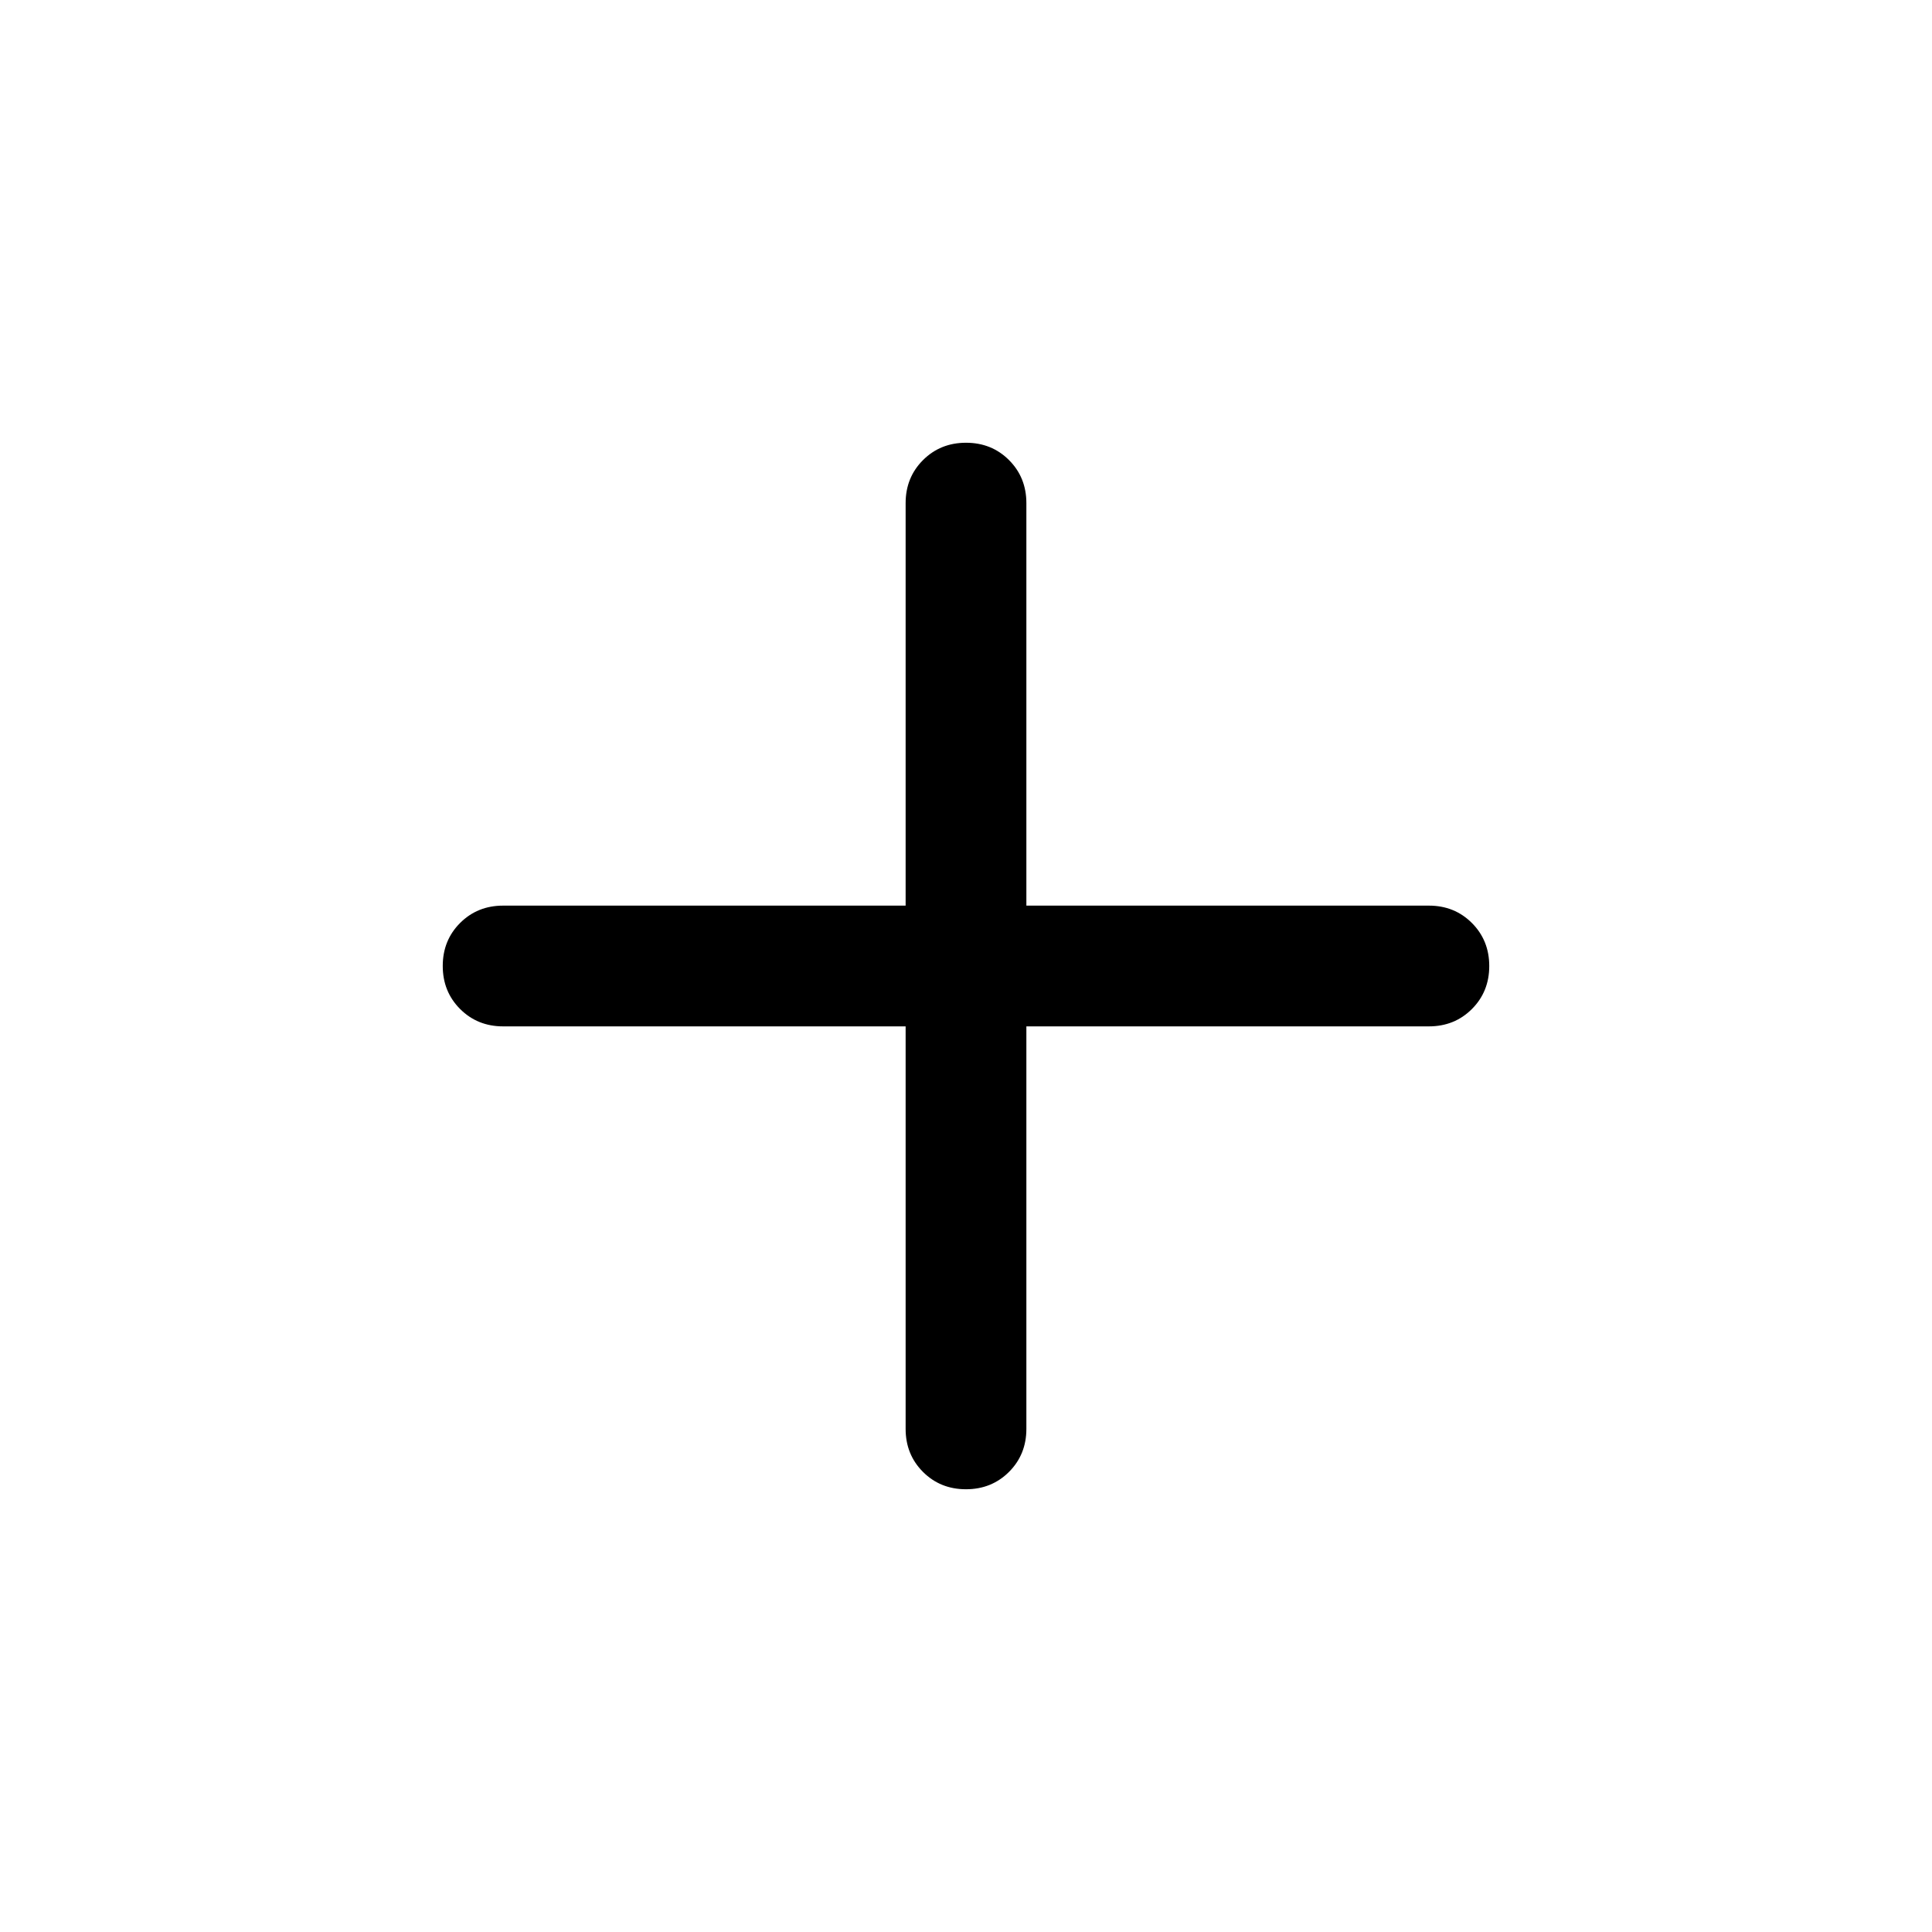
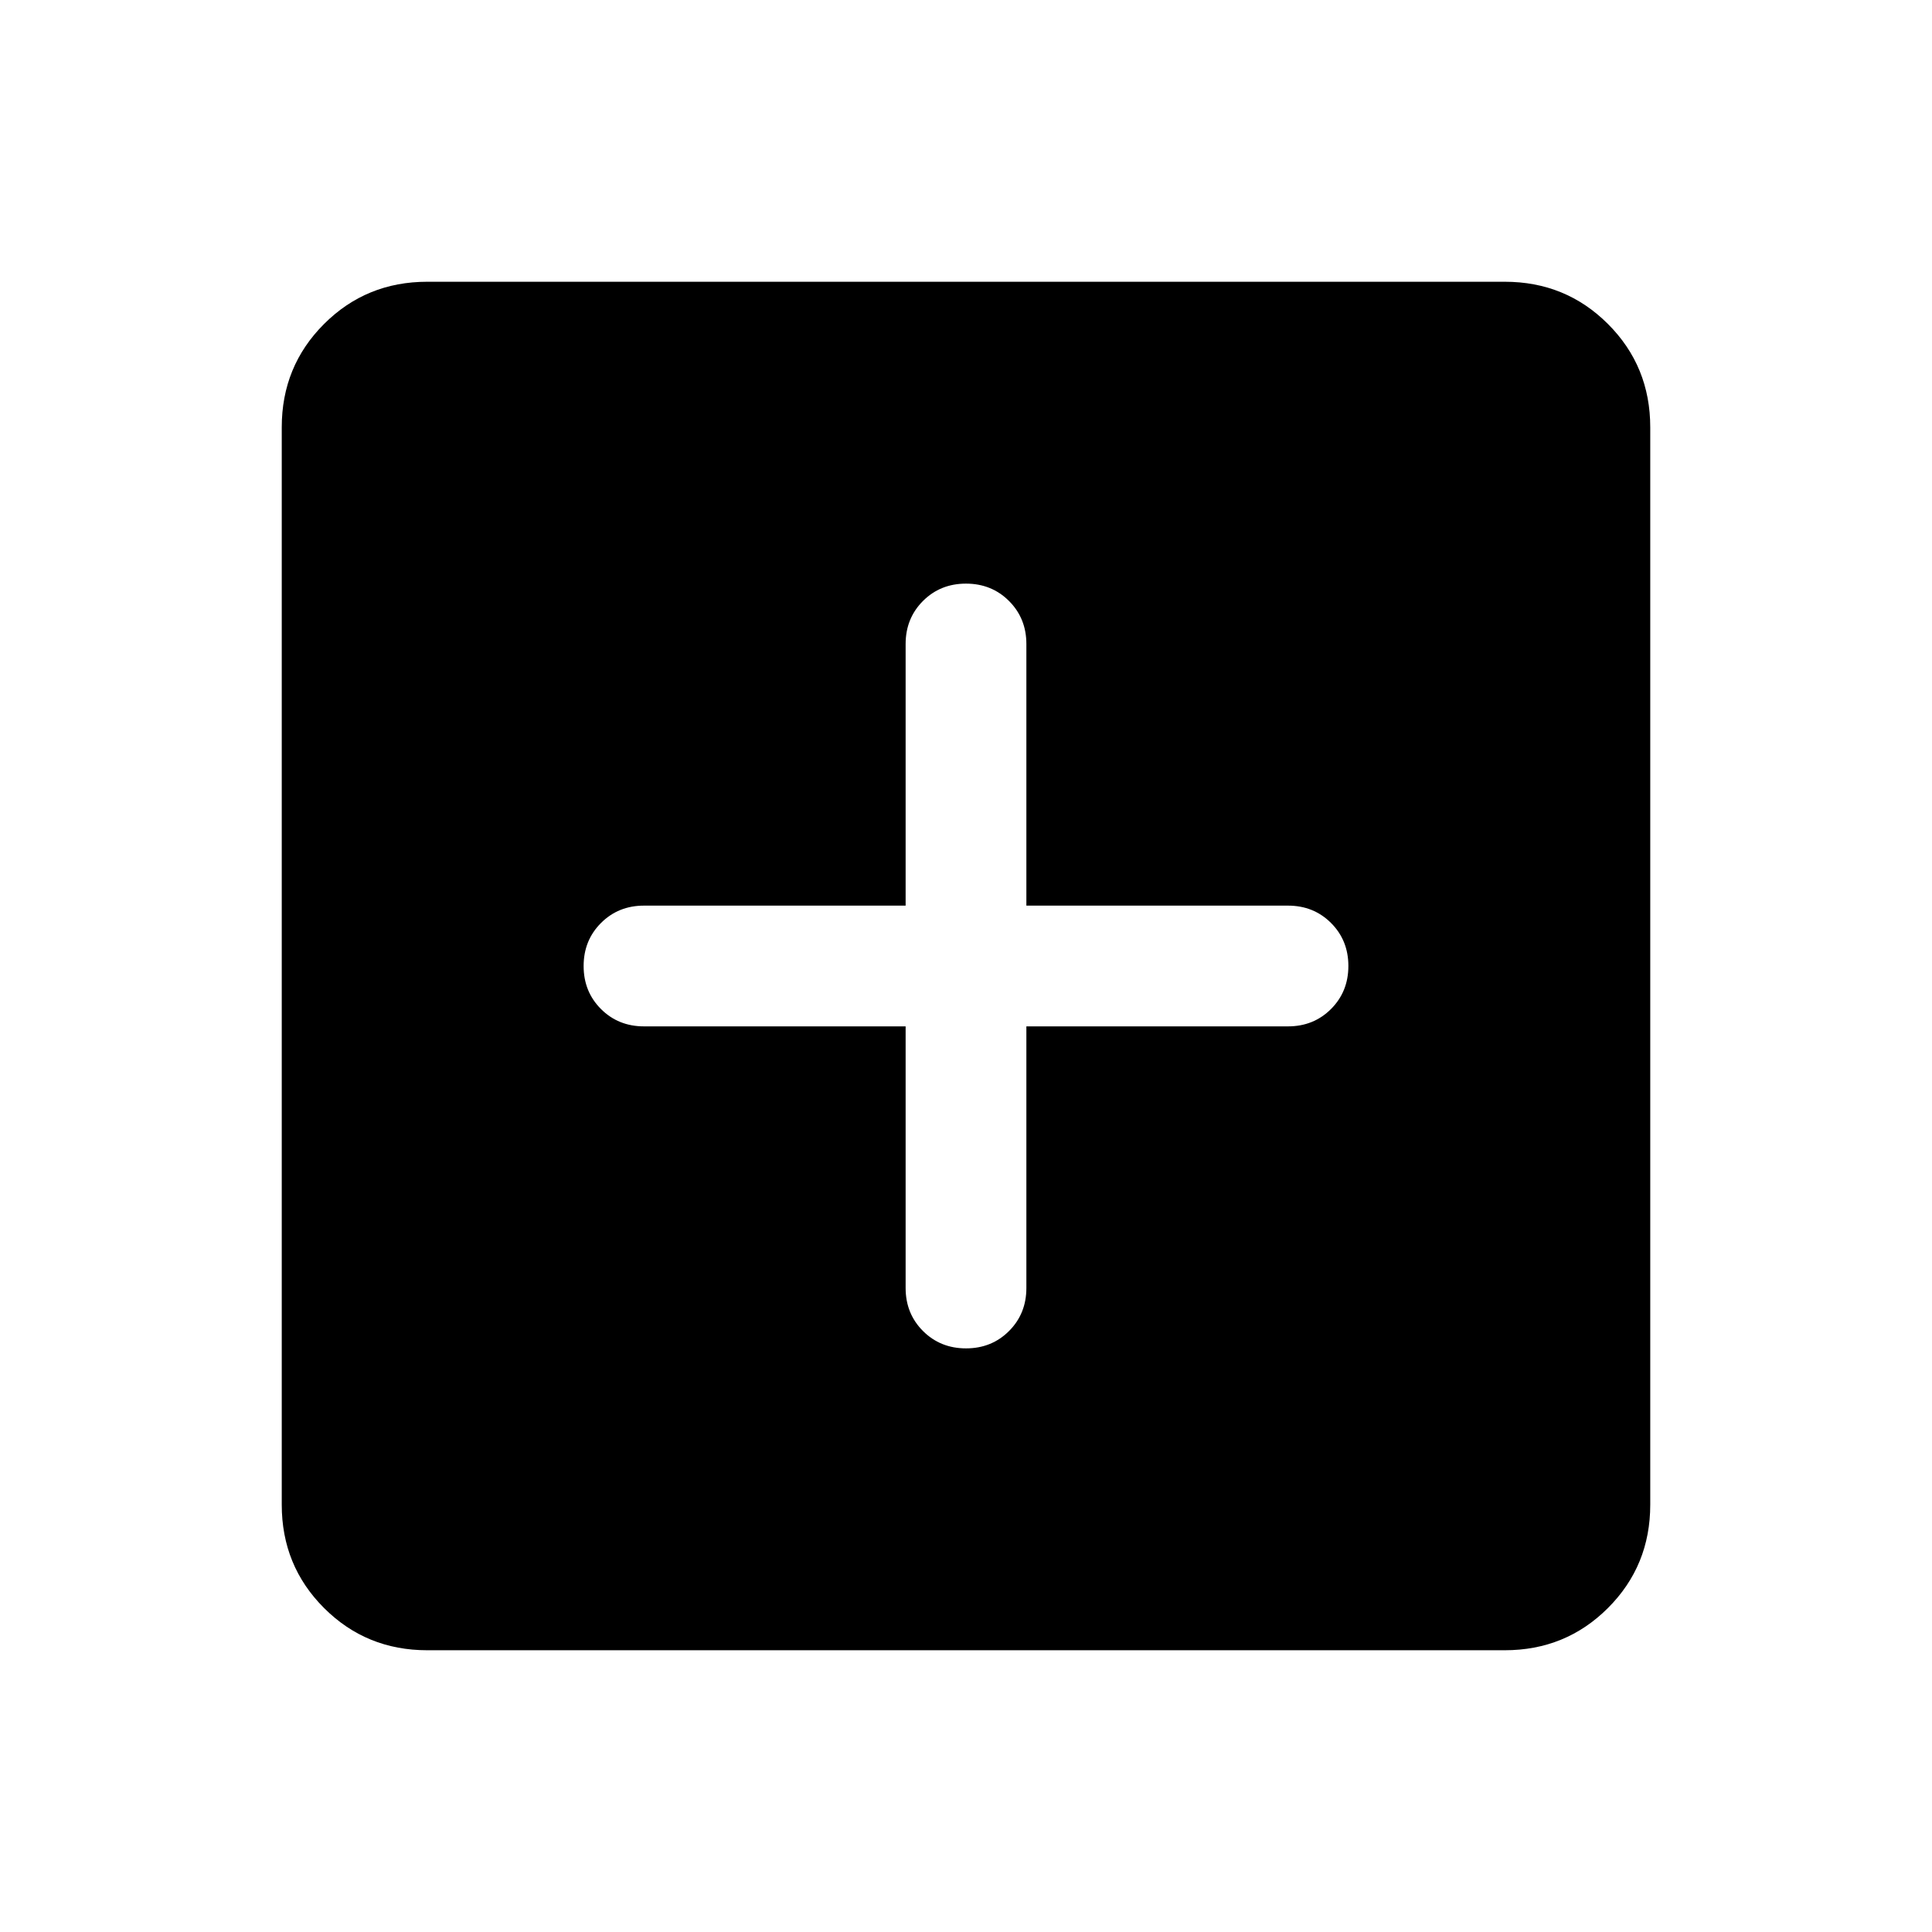
<svg xmlns="http://www.w3.org/2000/svg" height="24" viewBox="0 -960 960 960" width="24">
-   <path d="M450.001-450.001h-200q-12.75 0-21.375-8.628-8.625-8.629-8.625-21.384 0-12.756 8.625-21.371 8.625-8.615 21.375-8.615h200v-200q0-12.75 8.628-21.375 8.629-8.625 21.384-8.625 12.756 0 21.371 8.625 8.615 8.625 8.615 21.375v200h200q12.75 0 21.375 8.628 8.625 8.629 8.625 21.384 0 12.756-8.625 21.371-8.625 8.615-21.375 8.615h-200v200q0 12.75-8.628 21.375-8.629 8.625-21.384 8.625-12.756 0-21.371-8.625-8.615-8.625-8.615-21.375v-200Z" />
+   <path d="M450.001-450.001V-320q0 12.75 8.628 21.374 8.629 8.625 21.384 8.625 12.756 0 21.371-8.625 8.615-8.624 8.615-21.374v-130.001H640q12.75 0 21.375-8.628 8.624-8.629 8.624-21.384 0-12.756-8.624-21.371-8.625-8.615-21.375-8.615H509.999V-640q0-12.75-8.628-21.375-8.629-8.624-21.384-8.624-12.756 0-21.371 8.624-8.615 8.625-8.615 21.375v130.001H320q-12.75 0-21.374 8.628-8.625 8.629-8.625 21.384 0 12.756 8.625 21.371 8.624 8.615 21.374 8.615h130.001Zm-237.692 310q-30.308 0-51.308-21t-21-51.308v-535.382q0-30.308 21-51.308t51.308-21h535.382q30.308 0 51.308 21t21 51.308v535.382q0 30.308-21 51.308t-51.308 21H212.309Z" />
</svg>
